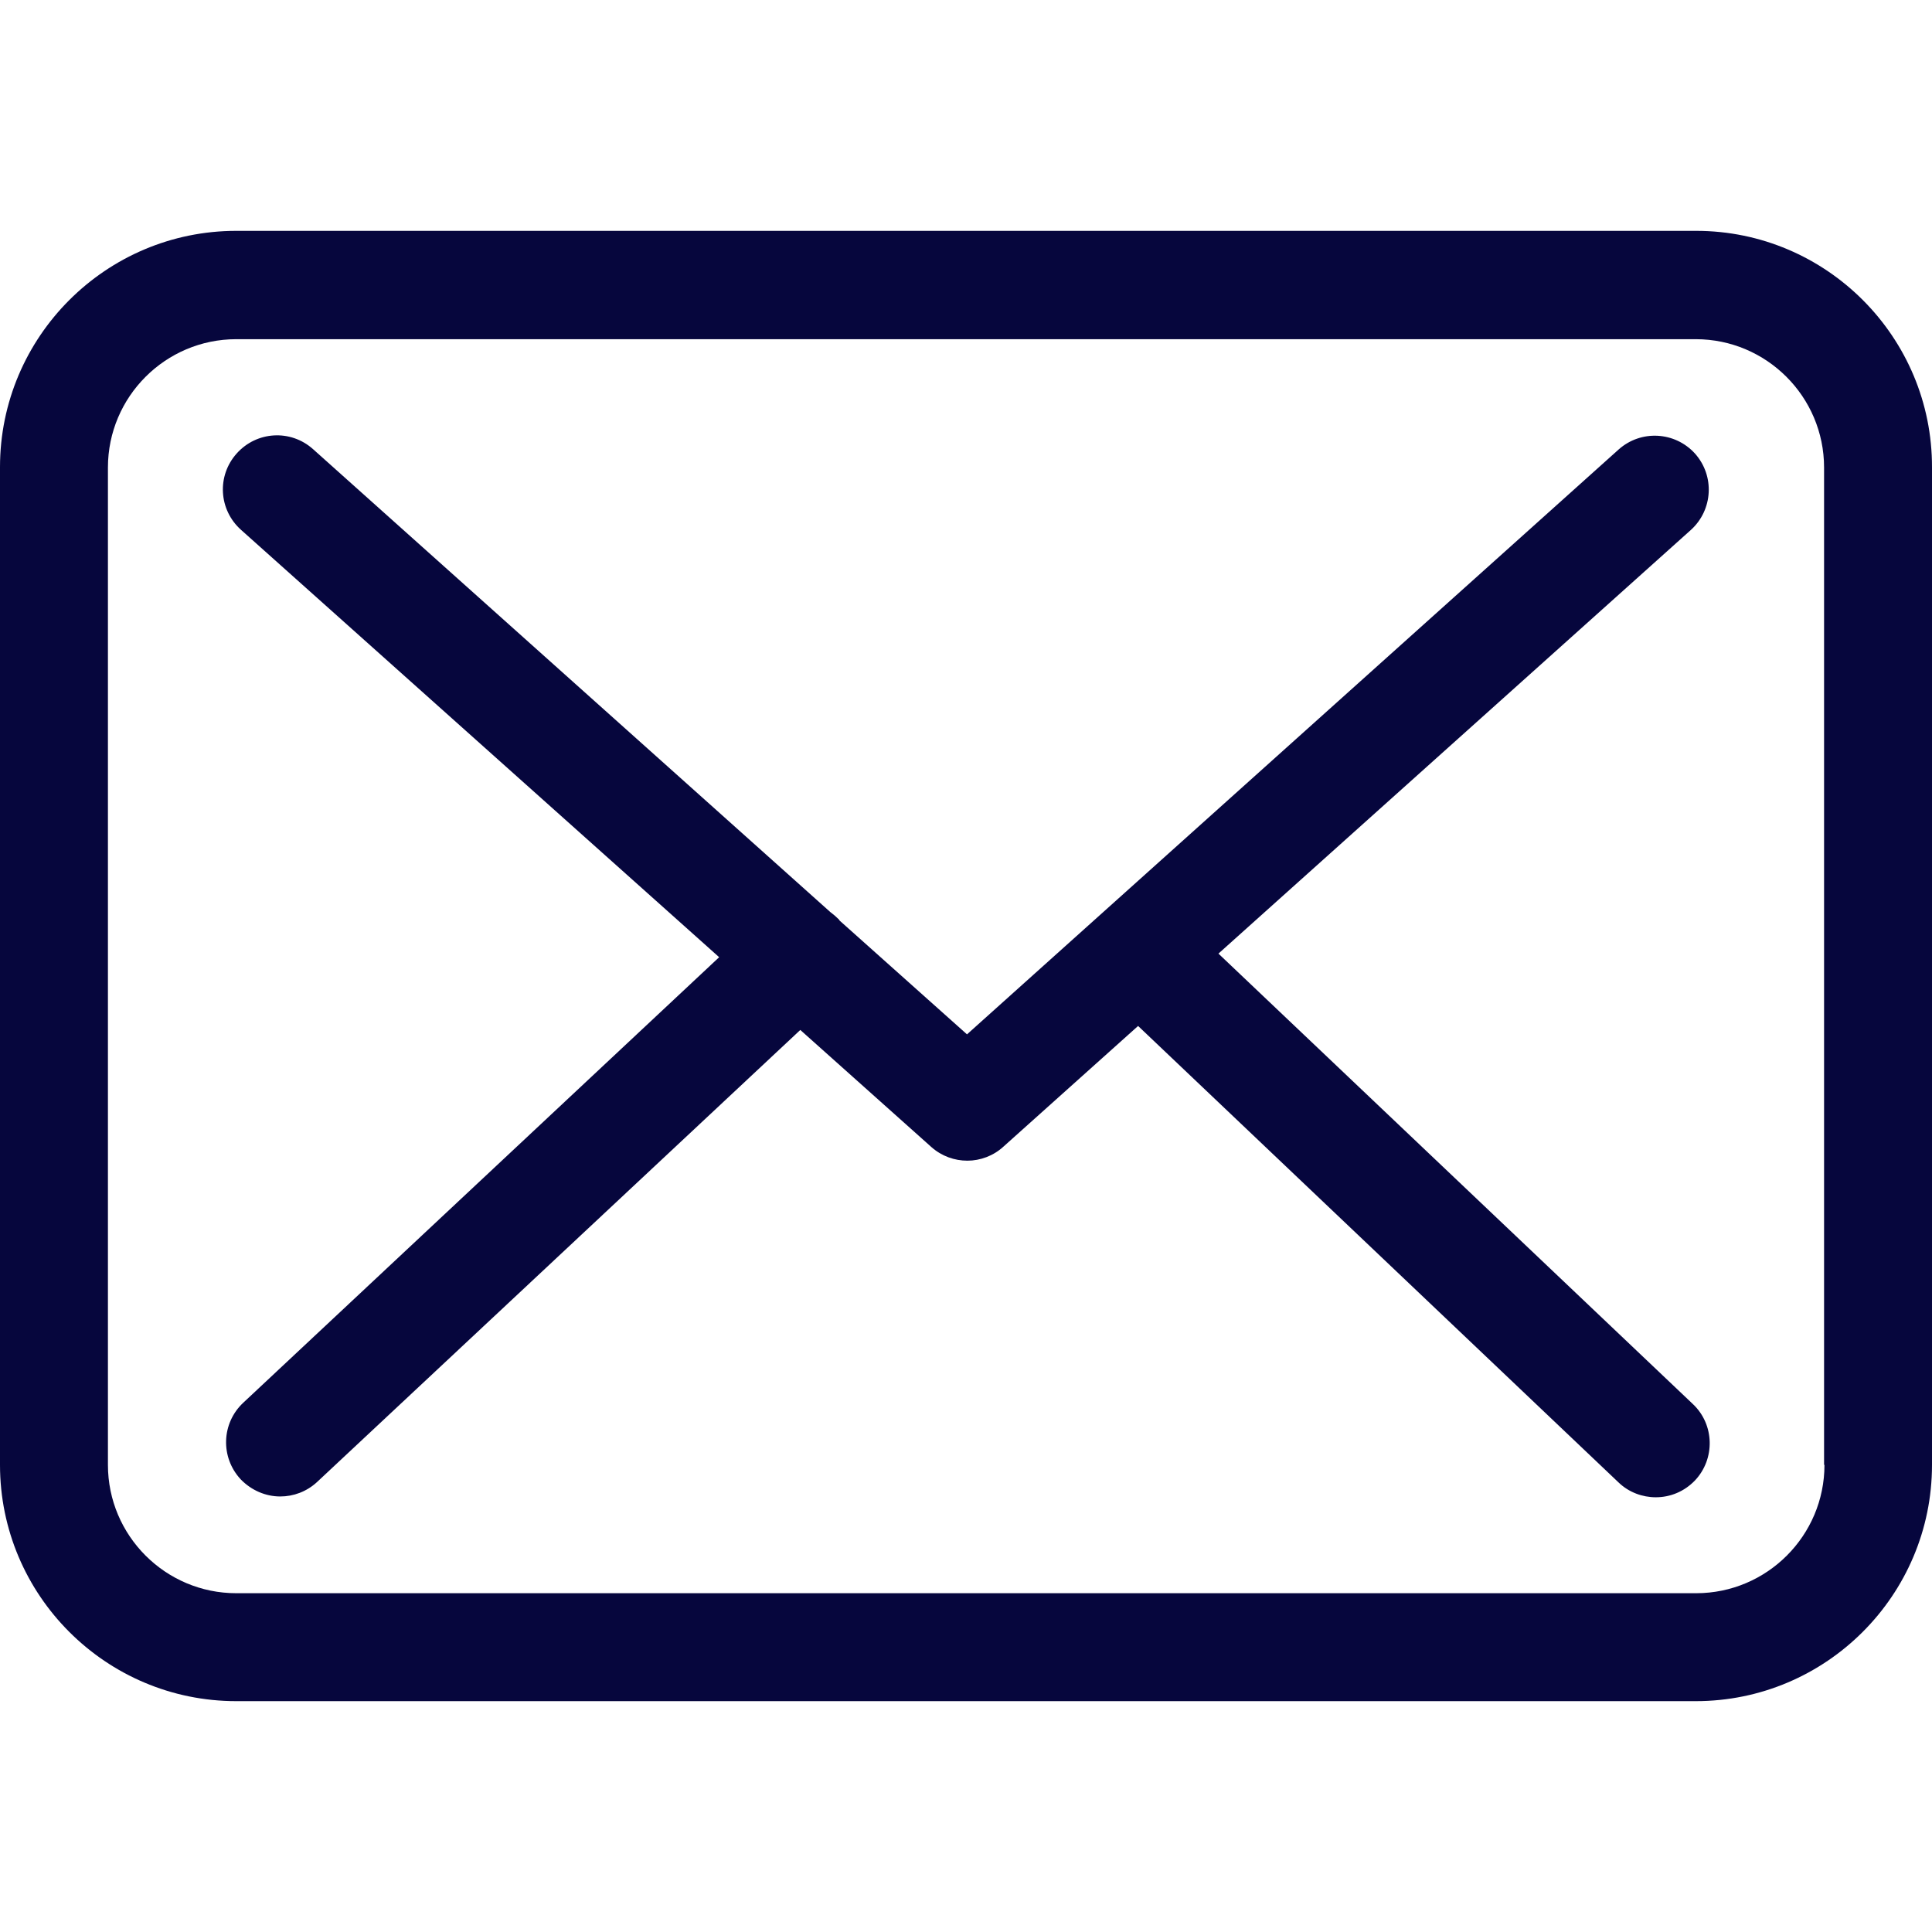
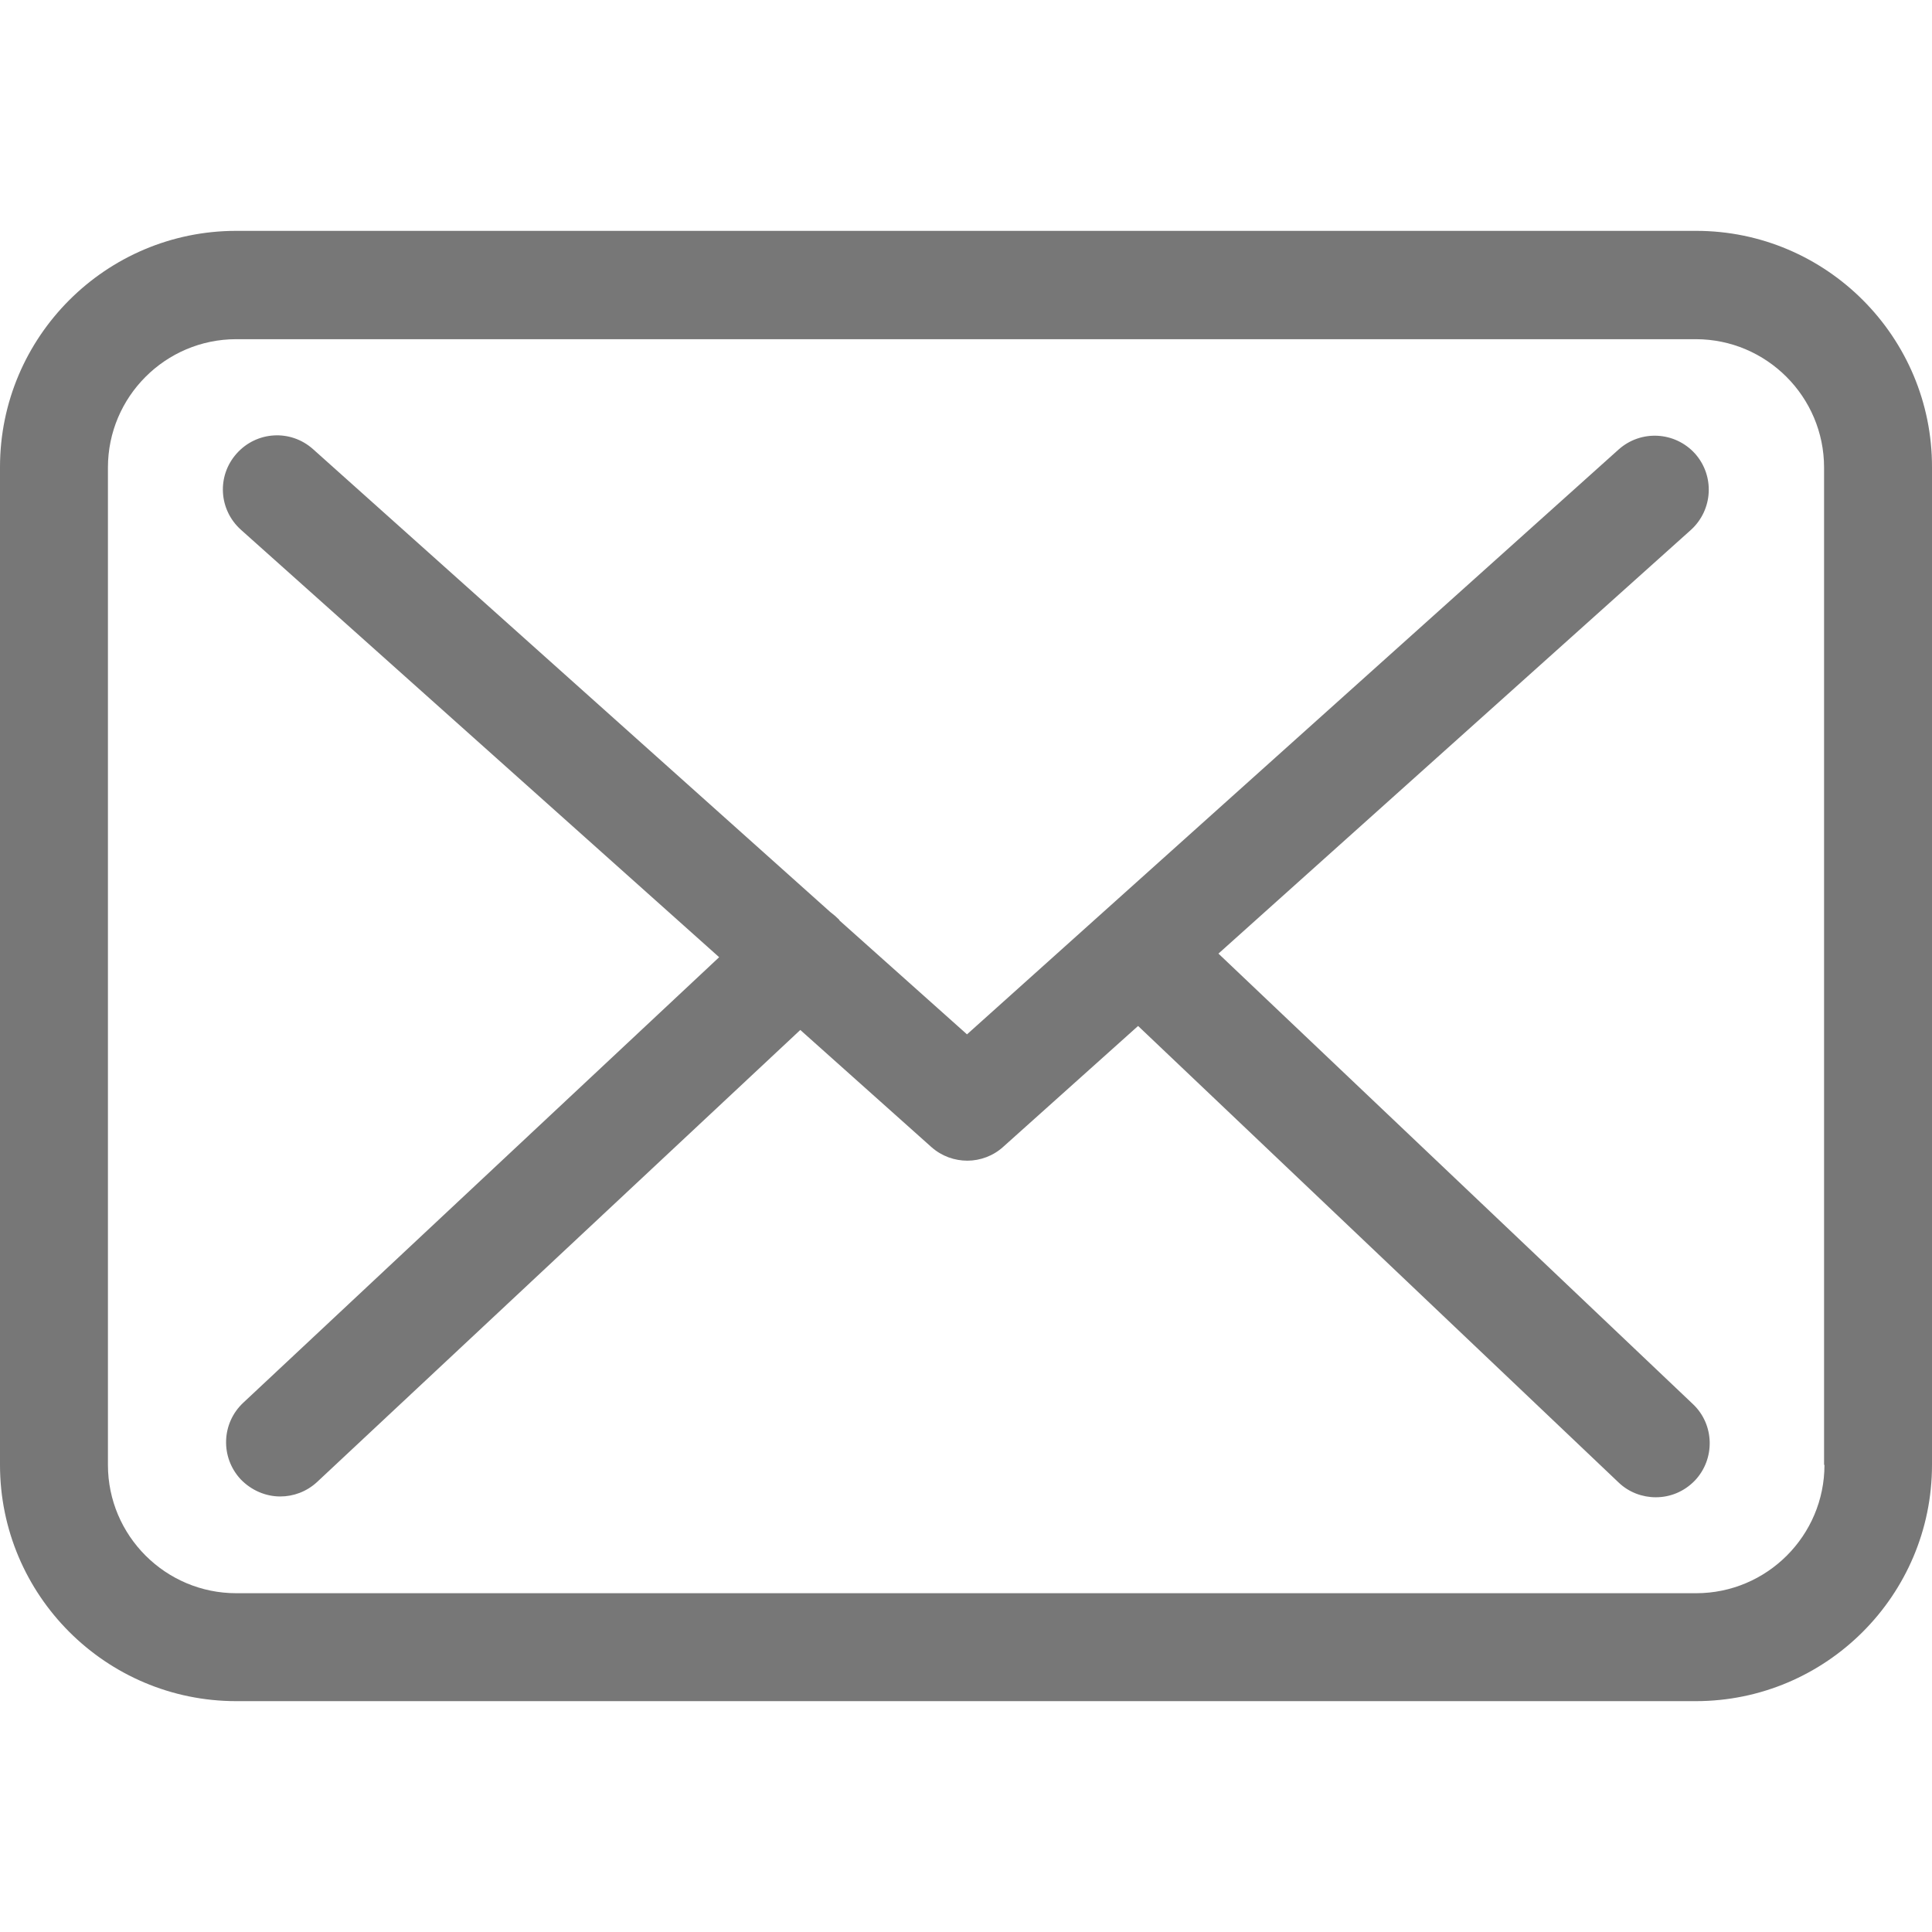
- <svg xmlns="http://www.w3.org/2000/svg" version="1.1" id="Capa_1" x="0px" y="0px" viewBox="0 0 483.3 483.3" style="enable-background:new 0 0 483.3 483.3;" fill="#06063d" xml:space="preserve">
+ <svg xmlns="http://www.w3.org/2000/svg" version="1.1" id="Capa_1" x="0px" y="0px" viewBox="0 0 483.3 483.3" style="enable-background:new 0 0 483.3 483.3;" fill="#777777" xml:space="preserve">
  <g>
    <g>
      <path d="M424.3,57.75H59.1c-32.6,0-59.1,26.5-59.1,59.1v249.6c0,32.6,26.5,59.1,59.1,59.1h365.1c32.6,0,59.1-26.5,59.1-59.1    v-249.5C483.4,84.35,456.9,57.75,424.3,57.75z M456.4,366.45c0,17.7-14.4,32.1-32.1,32.1H59.1c-17.7,0-32.1-14.4-32.1-32.1v-249.5    c0-17.7,14.4-32.1,32.1-32.1h365.1c17.7,0,32.1,14.4,32.1,32.1v249.5H456.4z" />
      <path d="M304.8,238.55l118.2-106c5.5-5,6-13.5,1-19.1c-5-5.5-13.5-6-19.1-1l-163,146.3l-31.8-28.4c-0.1-0.1-0.2-0.2-0.2-0.3    c-0.7-0.7-1.4-1.3-2.2-1.9L78.3,112.35c-5.6-5-14.1-4.5-19.1,1.1c-5,5.6-4.5,14.1,1.1,19.1l119.6,106.9L60.8,350.95    c-5.4,5.1-5.7,13.6-0.6,19.1c2.7,2.8,6.3,4.3,9.9,4.3c3.3,0,6.6-1.2,9.2-3.6l120.9-113.1l32.8,29.3c2.6,2.3,5.8,3.4,9,3.4    c3.2,0,6.5-1.2,9-3.5l33.7-30.2l120.2,114.2c2.6,2.5,6,3.7,9.3,3.7c3.6,0,7.1-1.4,9.8-4.2c5.1-5.4,4.9-14-0.5-19.1L304.8,238.55z" />
    </g>
  </g>
  <g>
</g>
  <g>
</g>
  <g>
</g>
  <g>
</g>
  <g>
</g>
  <g>
</g>
  <g>
</g>
  <g>
</g>
  <g>
</g>
  <g>
</g>
  <g>
</g>
  <g>
</g>
  <g>
</g>
  <g>
</g>
  <g>
</g>
</svg>
